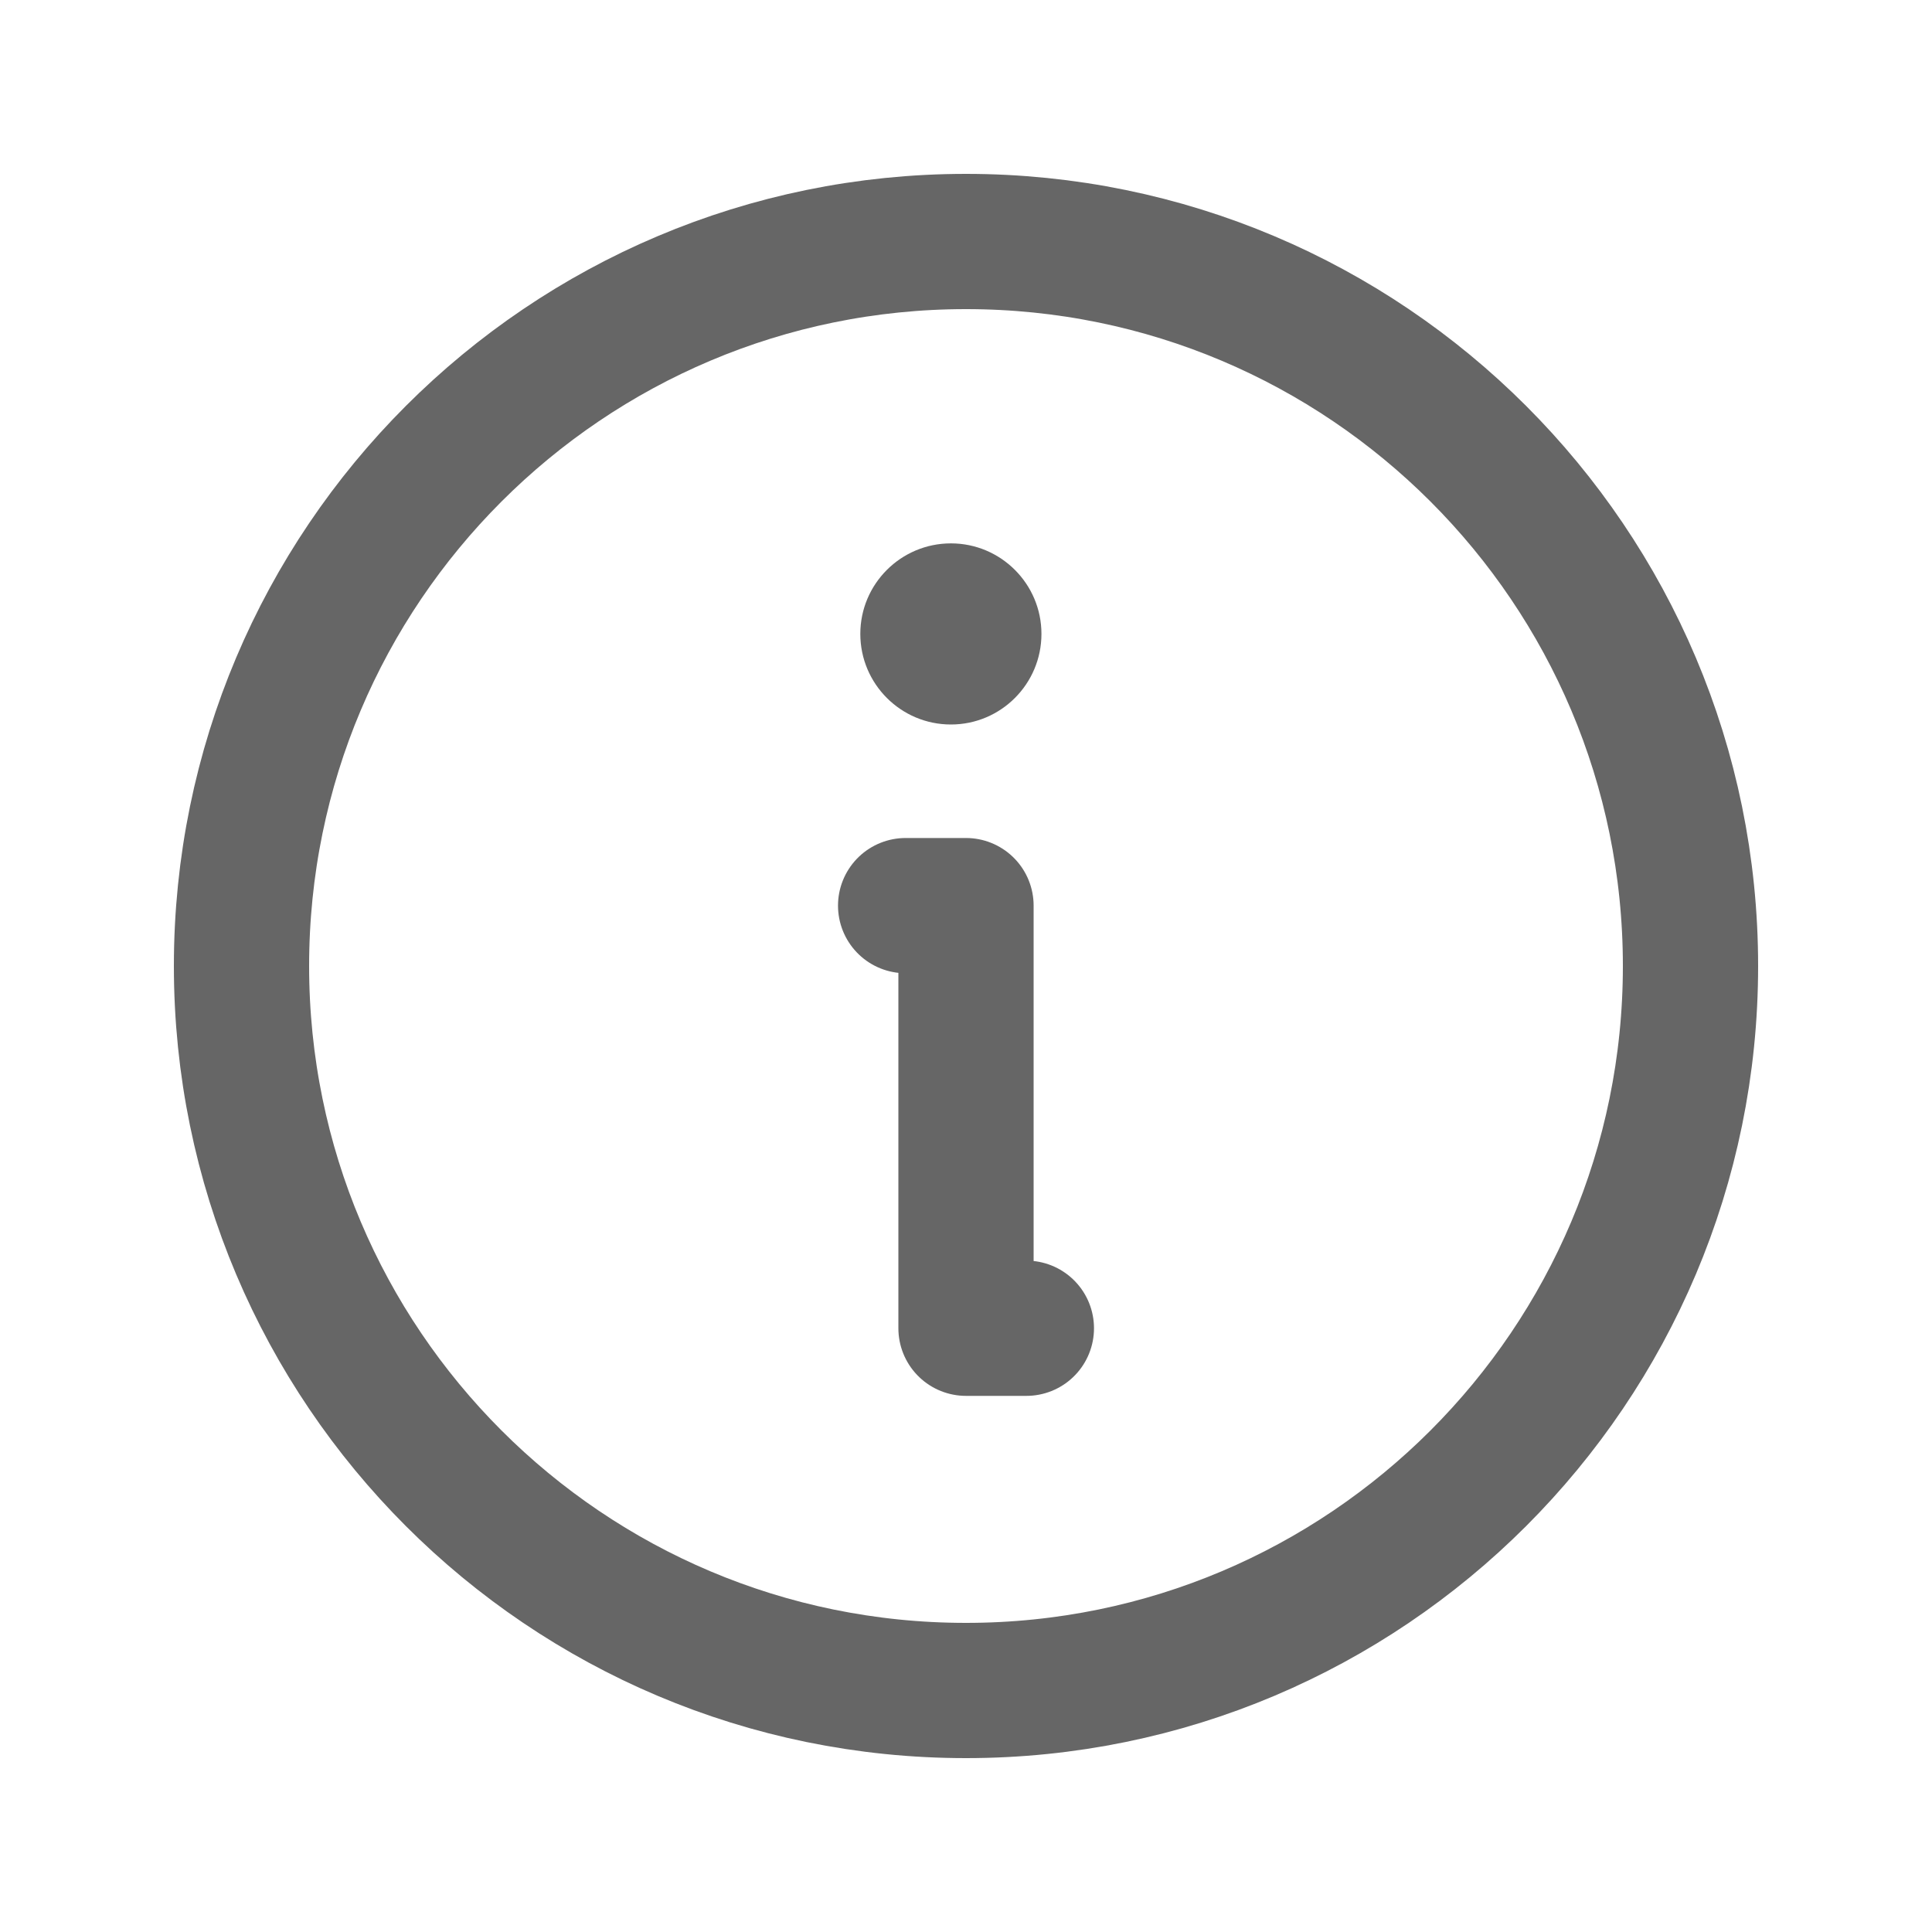
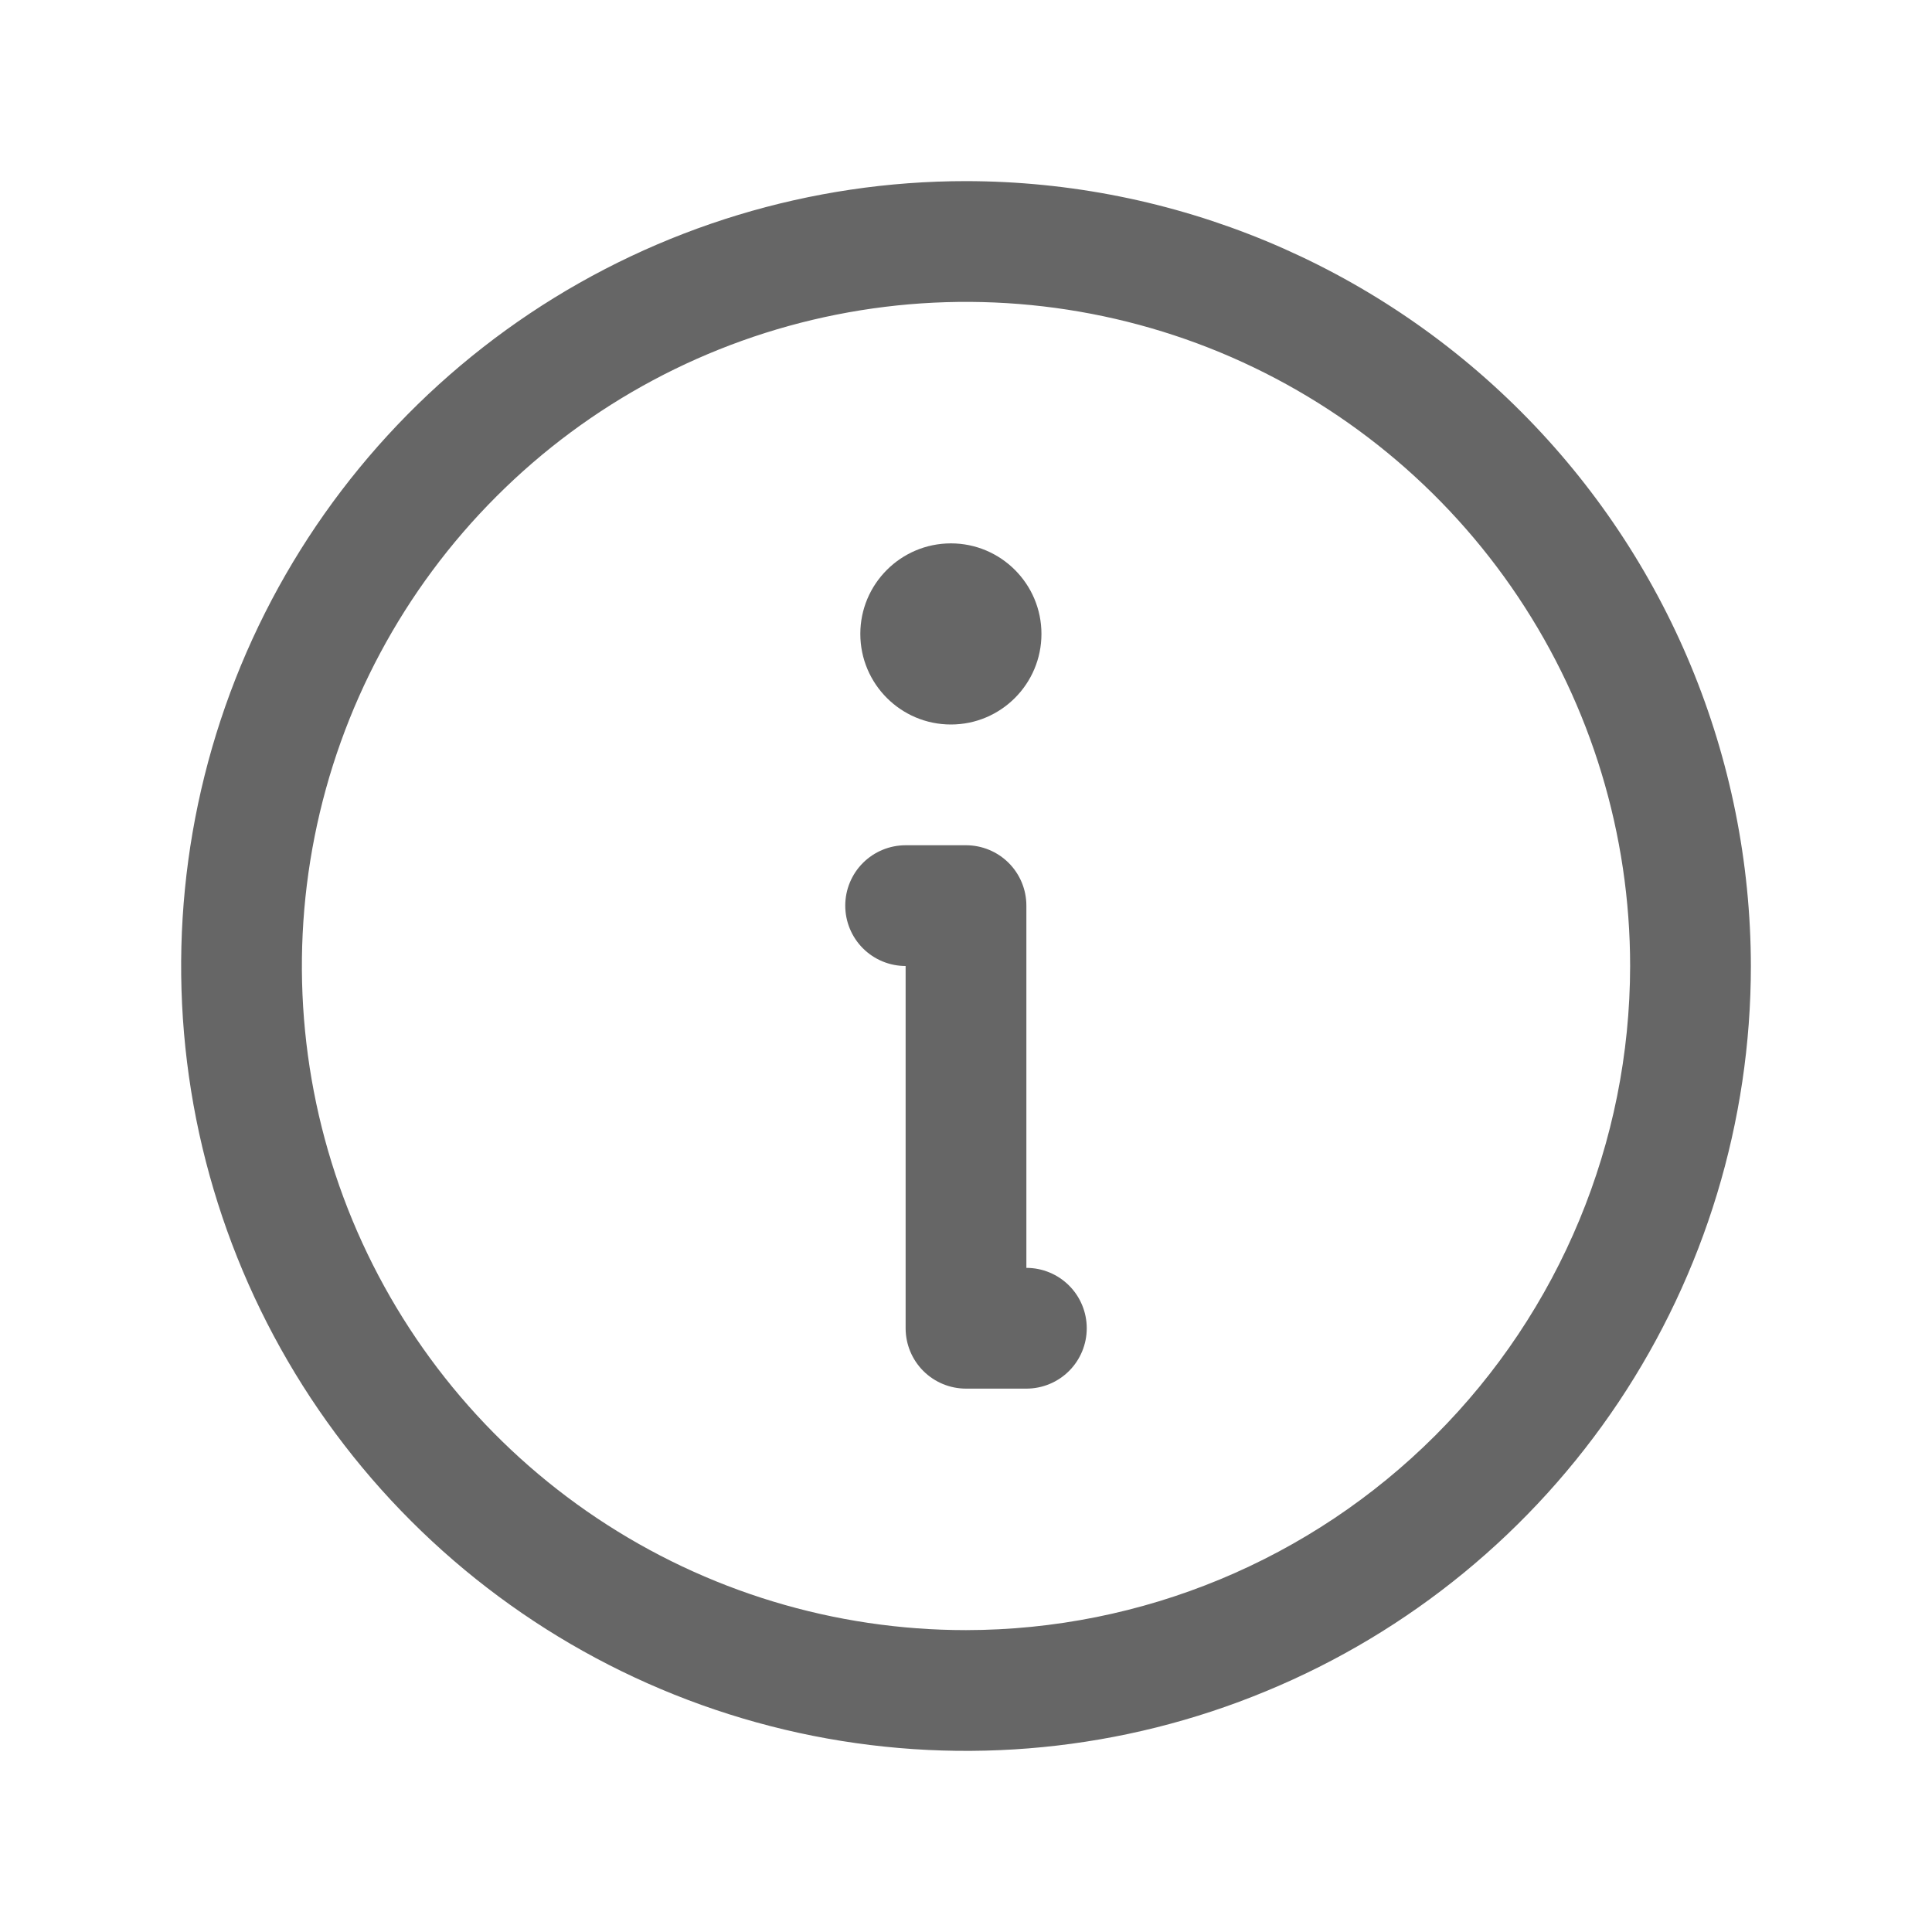
<svg xmlns="http://www.w3.org/2000/svg" width="20" height="20" viewBox="0 0 20 20" fill="none">
-   <path d="M10 17.5C14.142 17.5 17.5 14.142 17.5 10C17.5 5.858 14.142 2.5 10 2.5C5.858 2.5 2.5 5.858 2.5 10C2.5 14.142 5.858 17.5 10 17.5Z" stroke="#666666" stroke-width="1.4" stroke-linecap="round" stroke-linejoin="round" />
-   <path d="M9.375 9.375H10V13.75H10.625" stroke="#666666" stroke-width="1.4" stroke-linecap="round" stroke-linejoin="round" />
+   <path d="M10 1.875C8.393 1.875 6.822 2.352 5.486 3.244C4.15 4.137 3.108 5.406 2.493 6.891C1.879 8.375 1.718 10.009 2.031 11.585C2.345 13.161 3.118 14.609 4.255 15.745C5.391 16.881 6.839 17.655 8.415 17.969C9.991 18.282 11.625 18.122 13.109 17.506C14.594 16.892 15.863 15.85 16.756 14.514C17.648 13.178 18.125 11.607 18.125 10C18.122 7.846 17.266 5.781 15.742 4.258C14.219 2.734 12.154 1.877 10 1.875ZM10 16.875C8.64 16.875 7.311 16.472 6.18 15.716C5.05 14.961 4.169 13.887 3.648 12.631C3.128 11.375 2.992 9.992 3.257 8.659C3.522 7.325 4.177 6.1 5.139 5.139C6.1 4.177 7.325 3.522 8.659 3.257C9.992 2.992 11.375 3.128 12.631 3.648C13.887 4.169 14.961 5.05 15.716 6.18C16.472 7.311 16.875 8.64 16.875 10C16.873 11.823 16.148 13.57 14.859 14.859C13.57 16.148 11.823 16.873 10 16.875Z" fill="#666666" />
+   <path d="M10.625 13.125V9.375C10.625 9.209 10.559 9.05 10.442 8.933C10.325 8.816 10.166 8.75 10 8.75H9.375C9.209 8.75 9.05 8.816 8.933 8.933C8.816 9.05 8.75 9.209 8.75 9.375C8.75 9.541 8.816 9.7 8.933 9.817C9.05 9.934 9.209 10 9.375 10V13.75C9.375 13.916 9.441 14.075 9.558 14.192C9.675 14.309 9.834 14.375 10 14.375H10.625C10.791 14.375 10.95 14.309 11.067 14.192C11.184 14.075 11.25 13.916 11.25 13.75C11.25 13.584 11.184 13.425 11.067 13.308C10.95 13.191 10.791 13.125 10.625 13.125Z" fill="#666666" />
  <path d="M9.844 7.5C10.361 7.5 10.781 7.08 10.781 6.562C10.781 6.045 10.361 5.625 9.844 5.625C9.326 5.625 8.906 6.045 8.906 6.562C8.906 7.08 9.326 7.5 9.844 7.5Z" fill="#666666" />
</svg>
